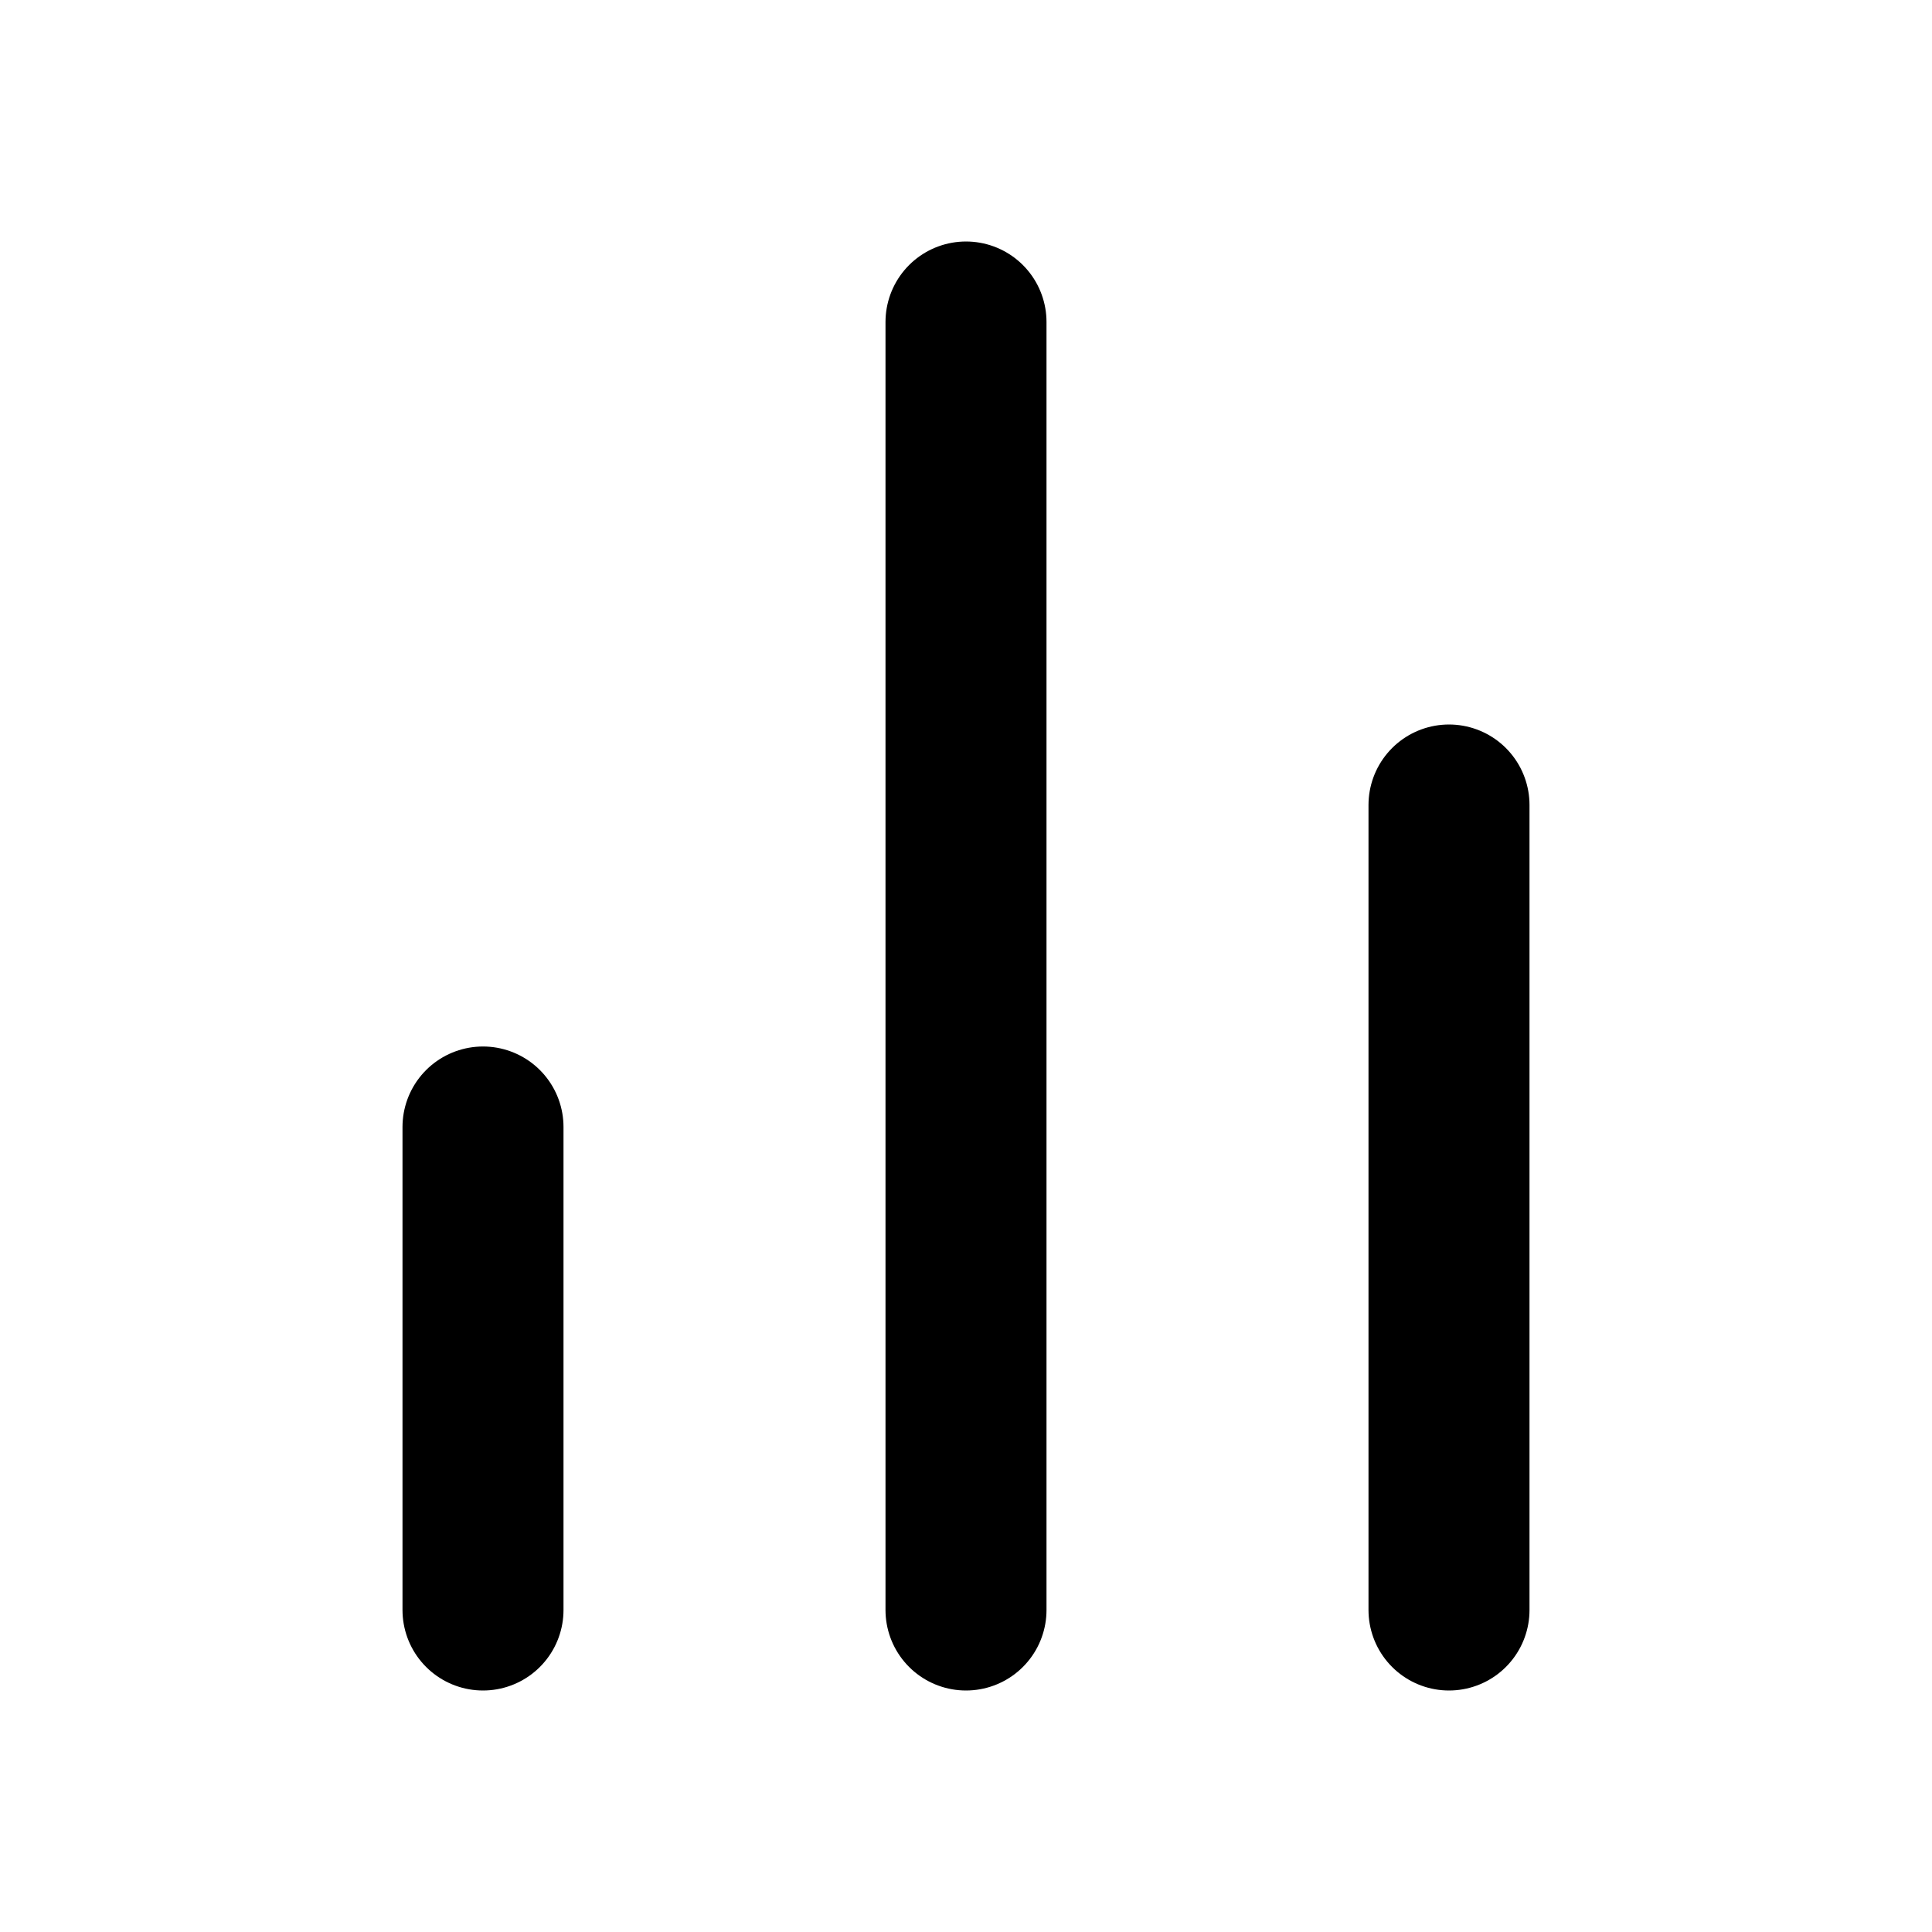
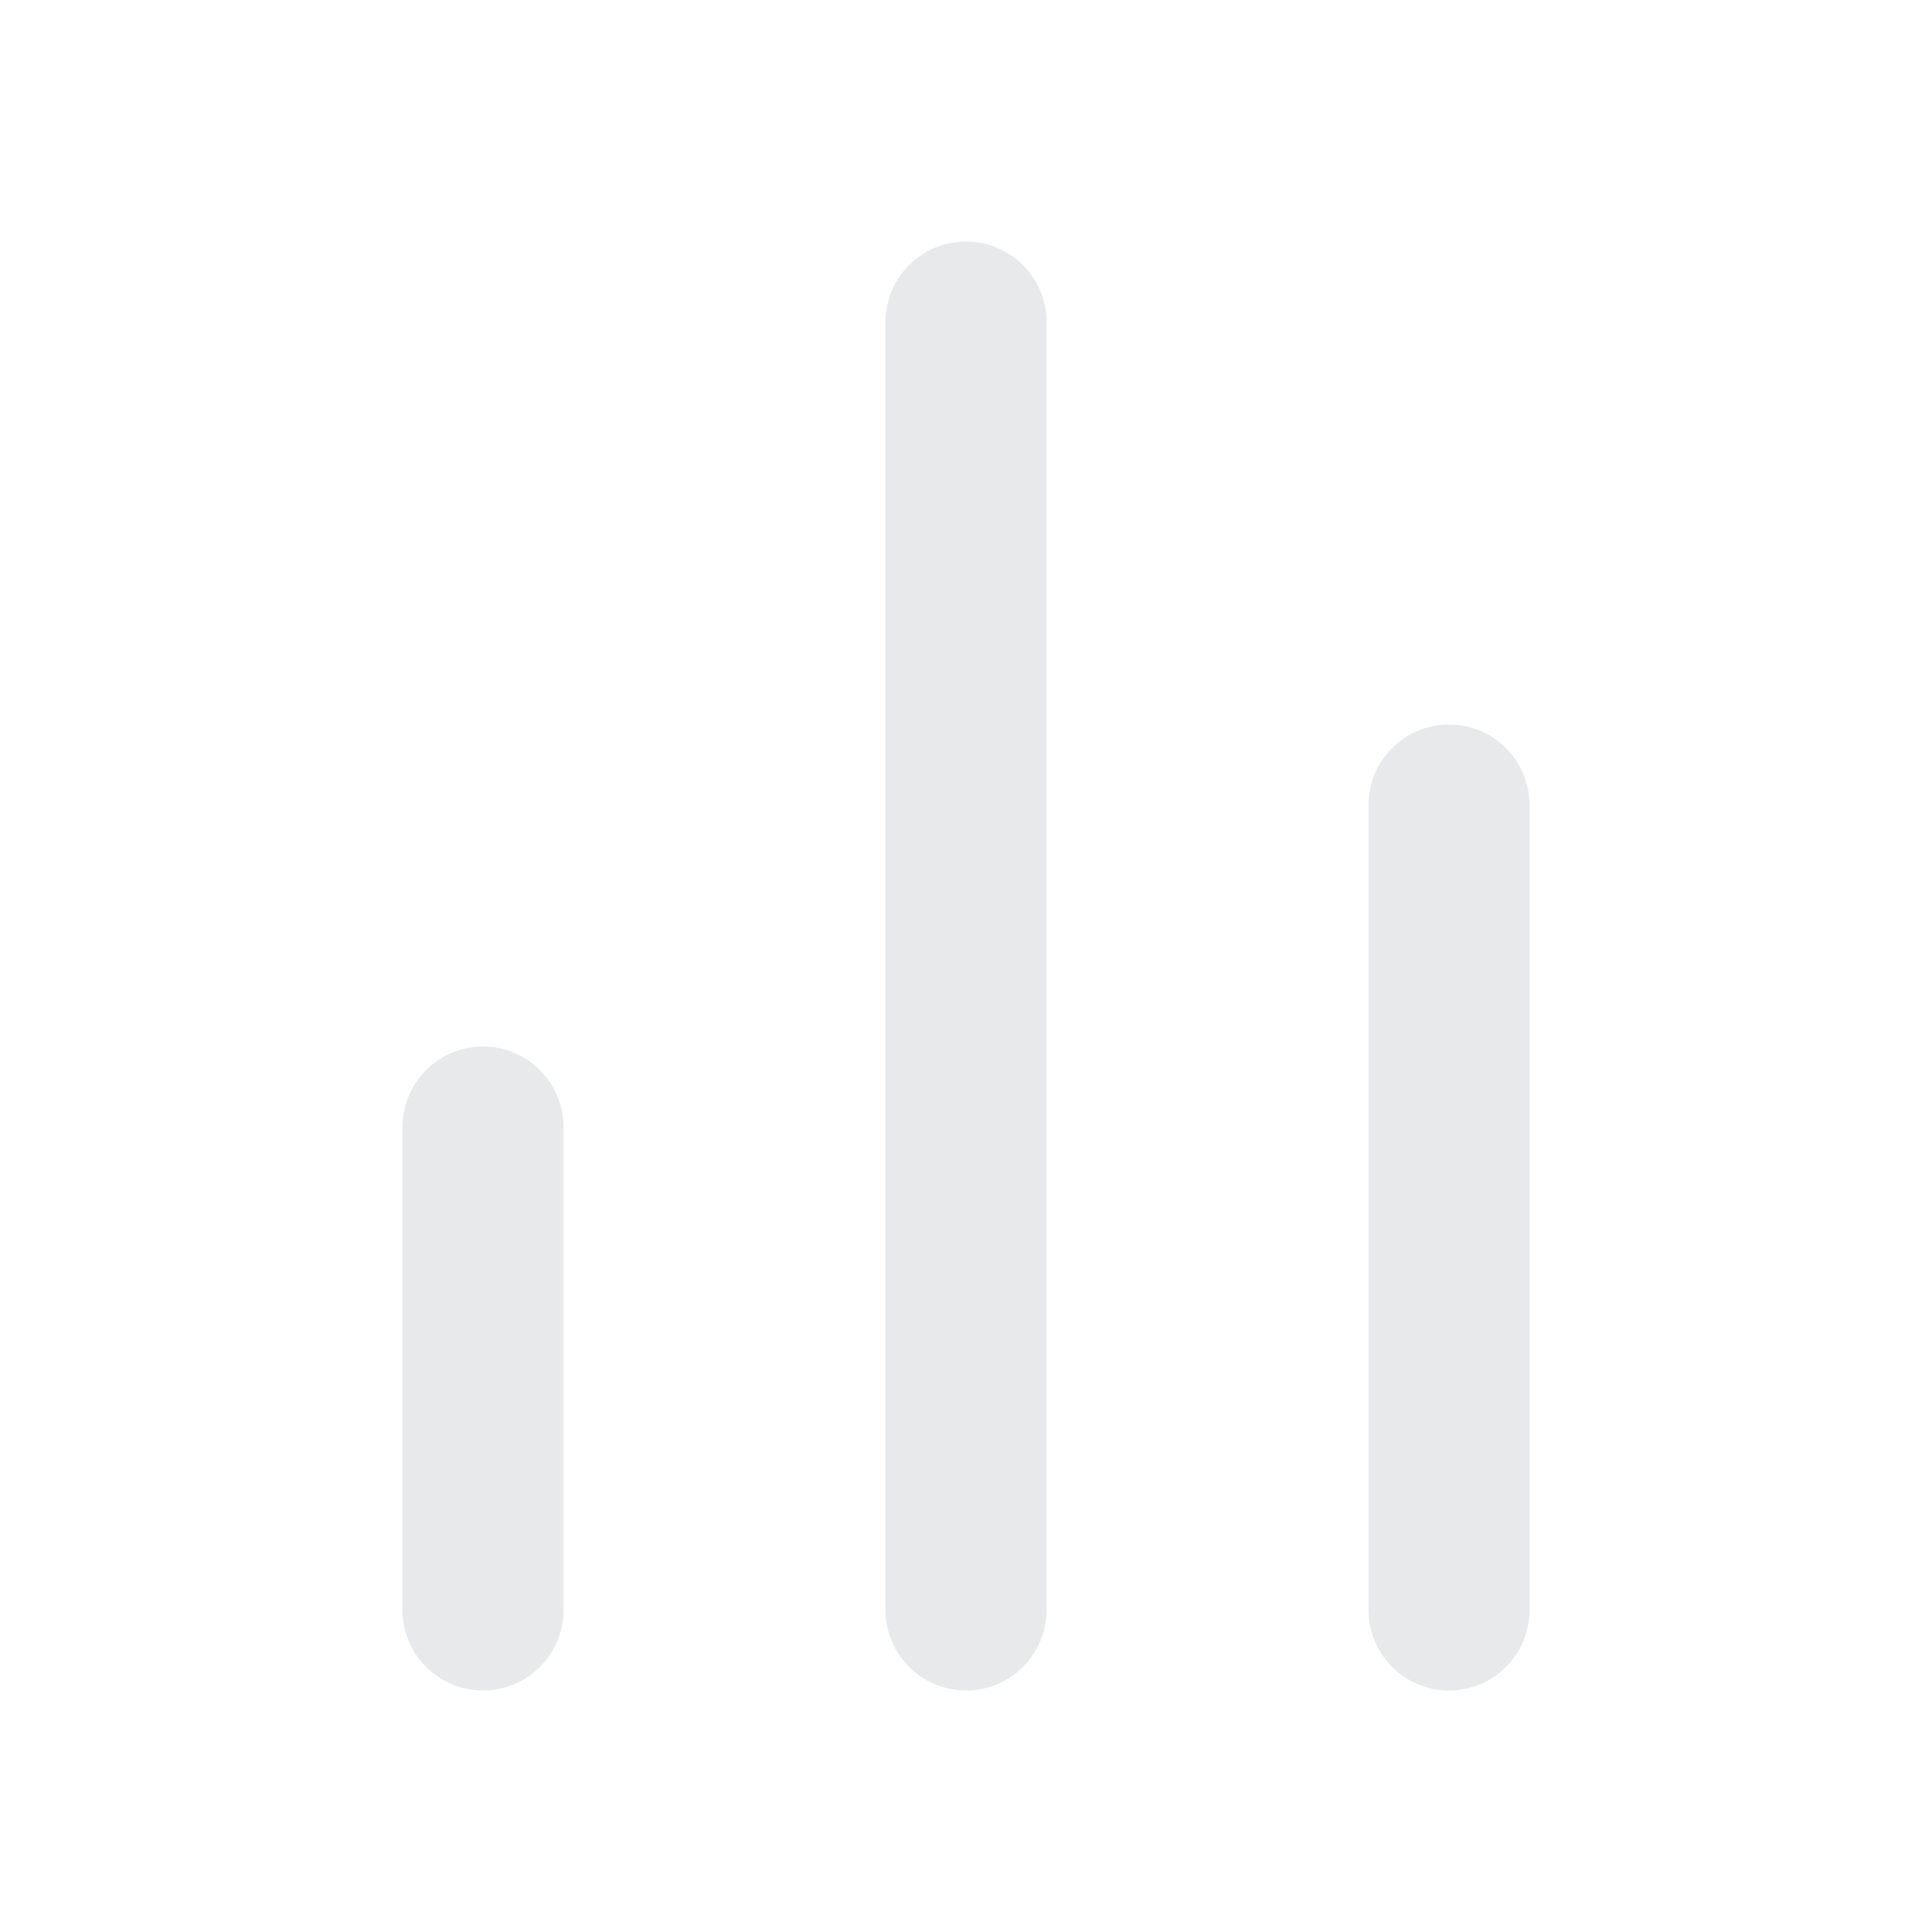
- <svg xmlns="http://www.w3.org/2000/svg" width="24" height="24" viewBox="0 0 24 24" fill="none" stroke="currentColor" stroke-width="2" stroke-linecap="round" stroke-linejoin="round" class="feather feather-bar-chart-2">
+ <svg xmlns="http://www.w3.org/2000/svg" width="24" height="24" viewBox="0 0 24 24" fill="none" stroke="#E8E9EB" stroke-width="2" stroke-linecap="round" stroke-linejoin="round" class="feather feather-bar-chart-2">
  <line x1="18" y1="20" x2="18" y2="10" />
  <line x1="12" y1="20" x2="12" y2="4" />
  <line x1="6" y1="20" x2="6" y2="14" />
</svg>
